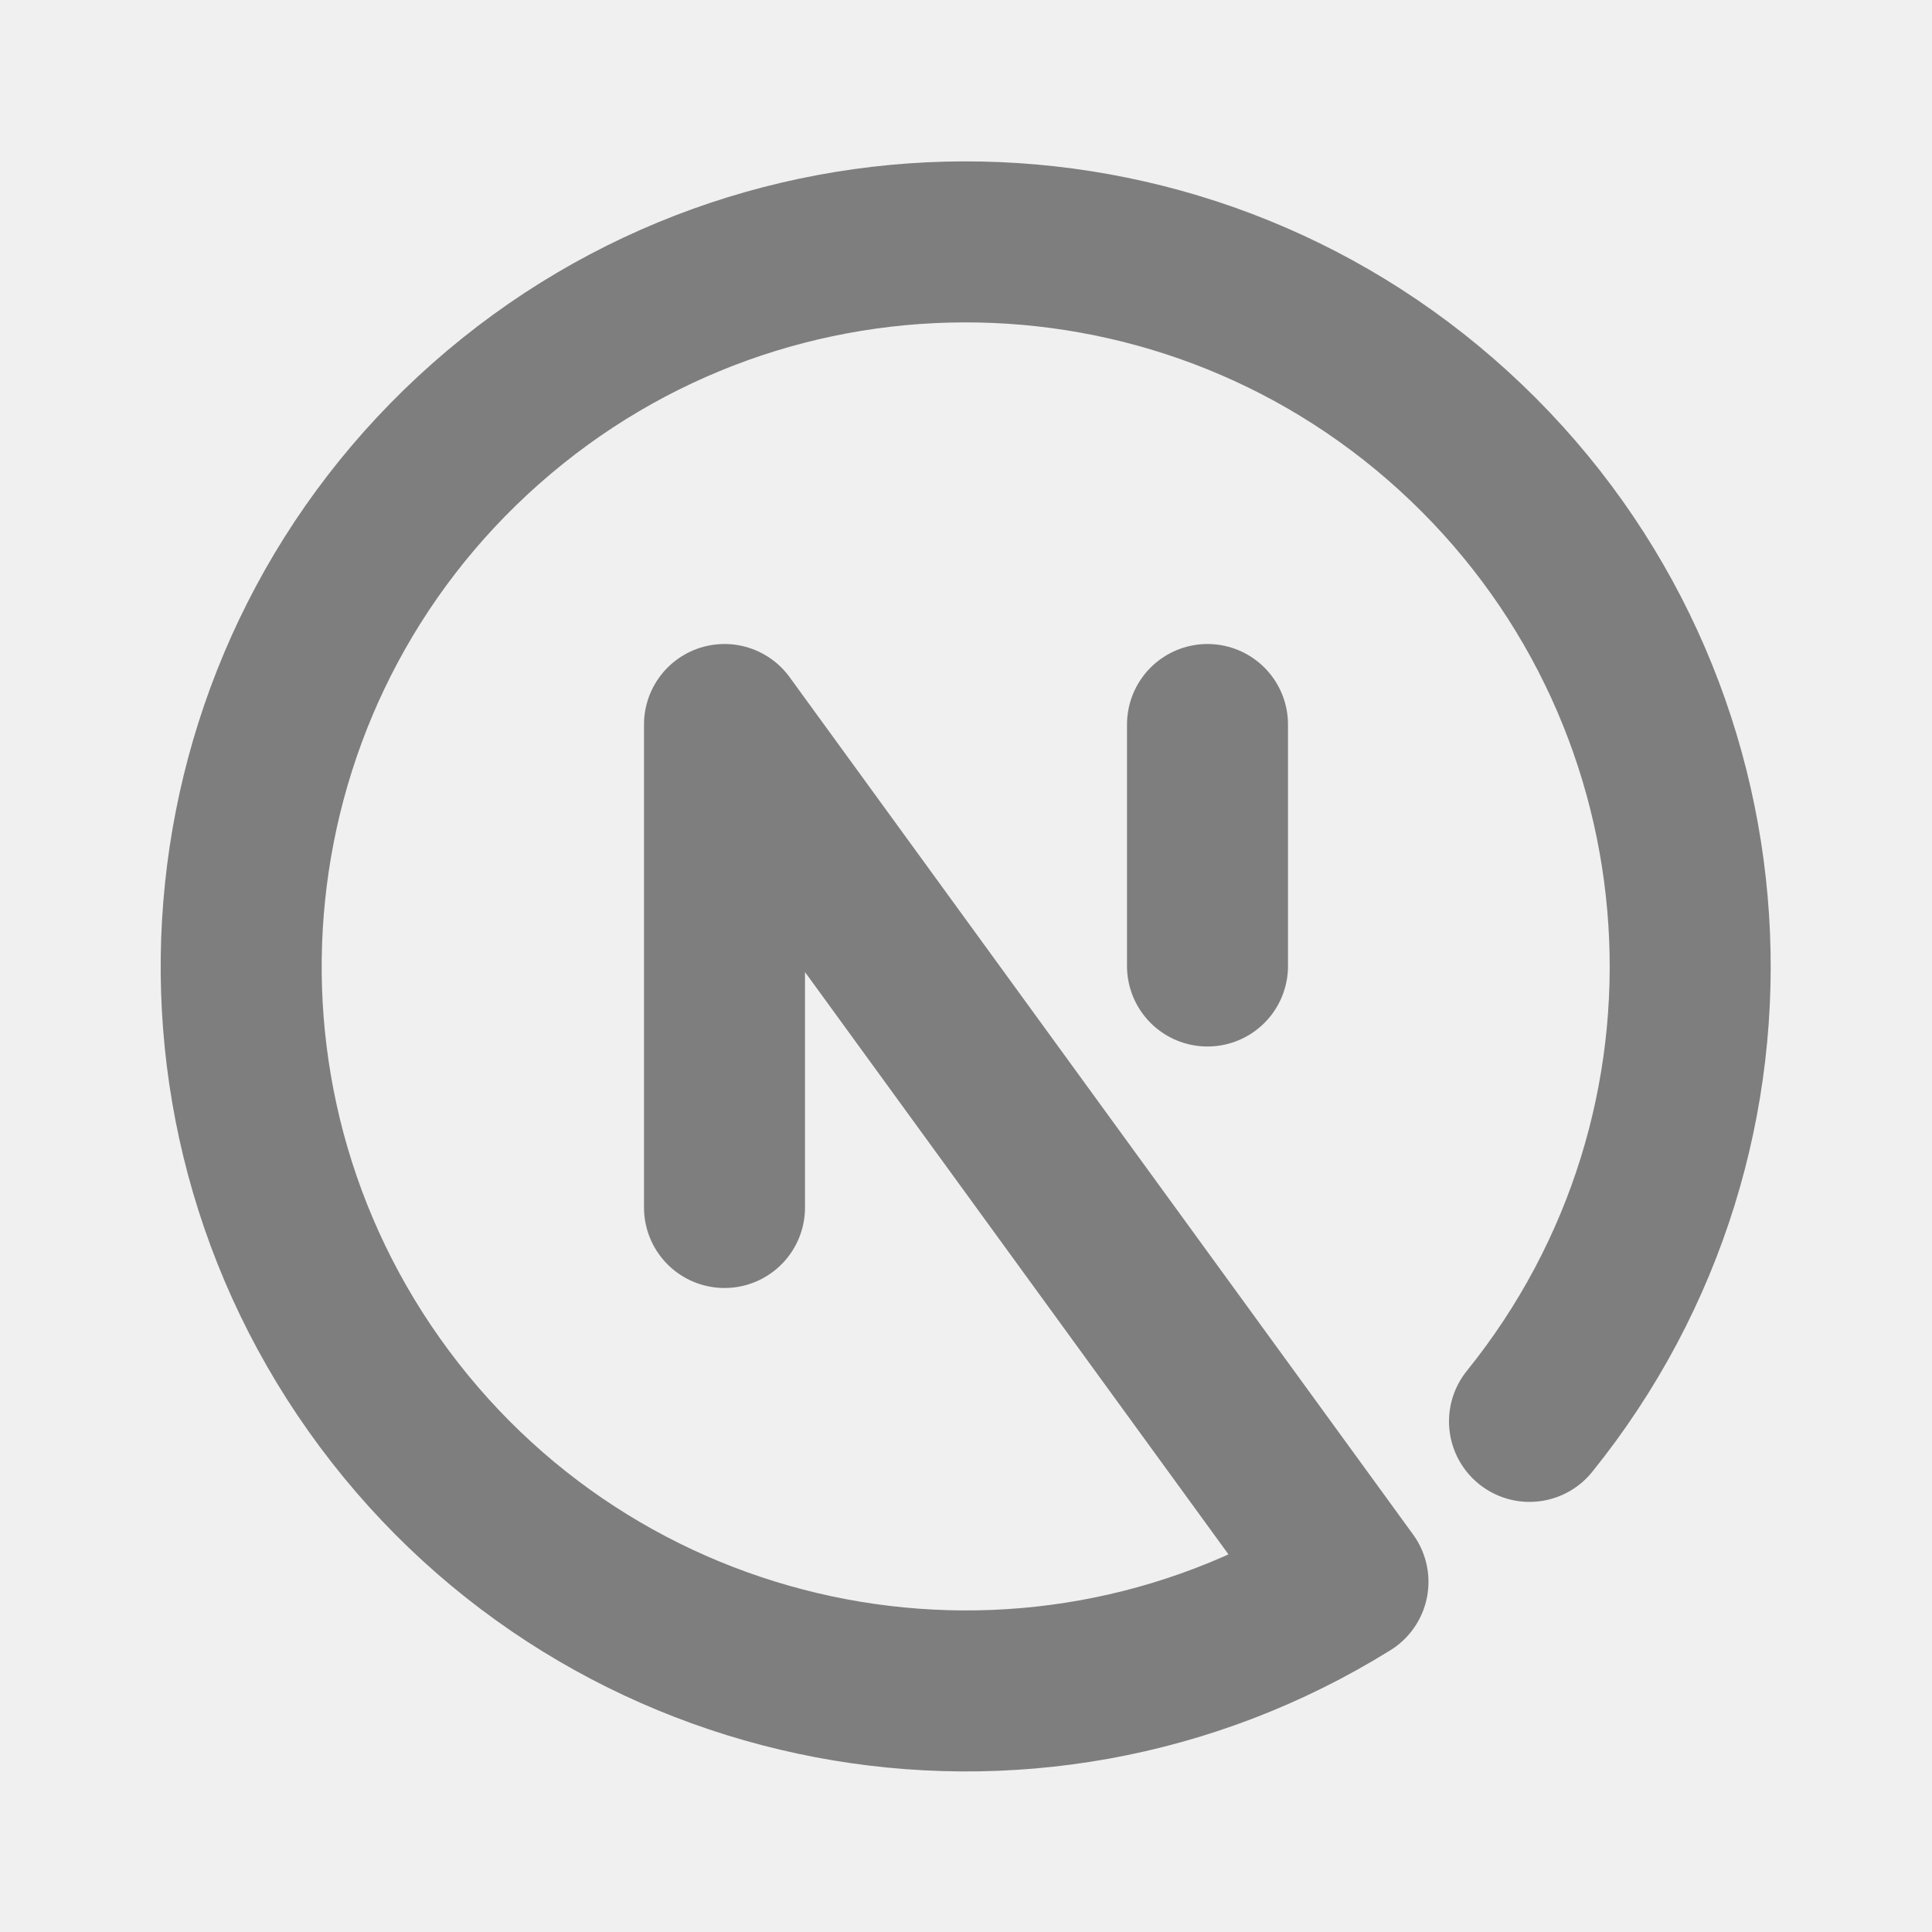
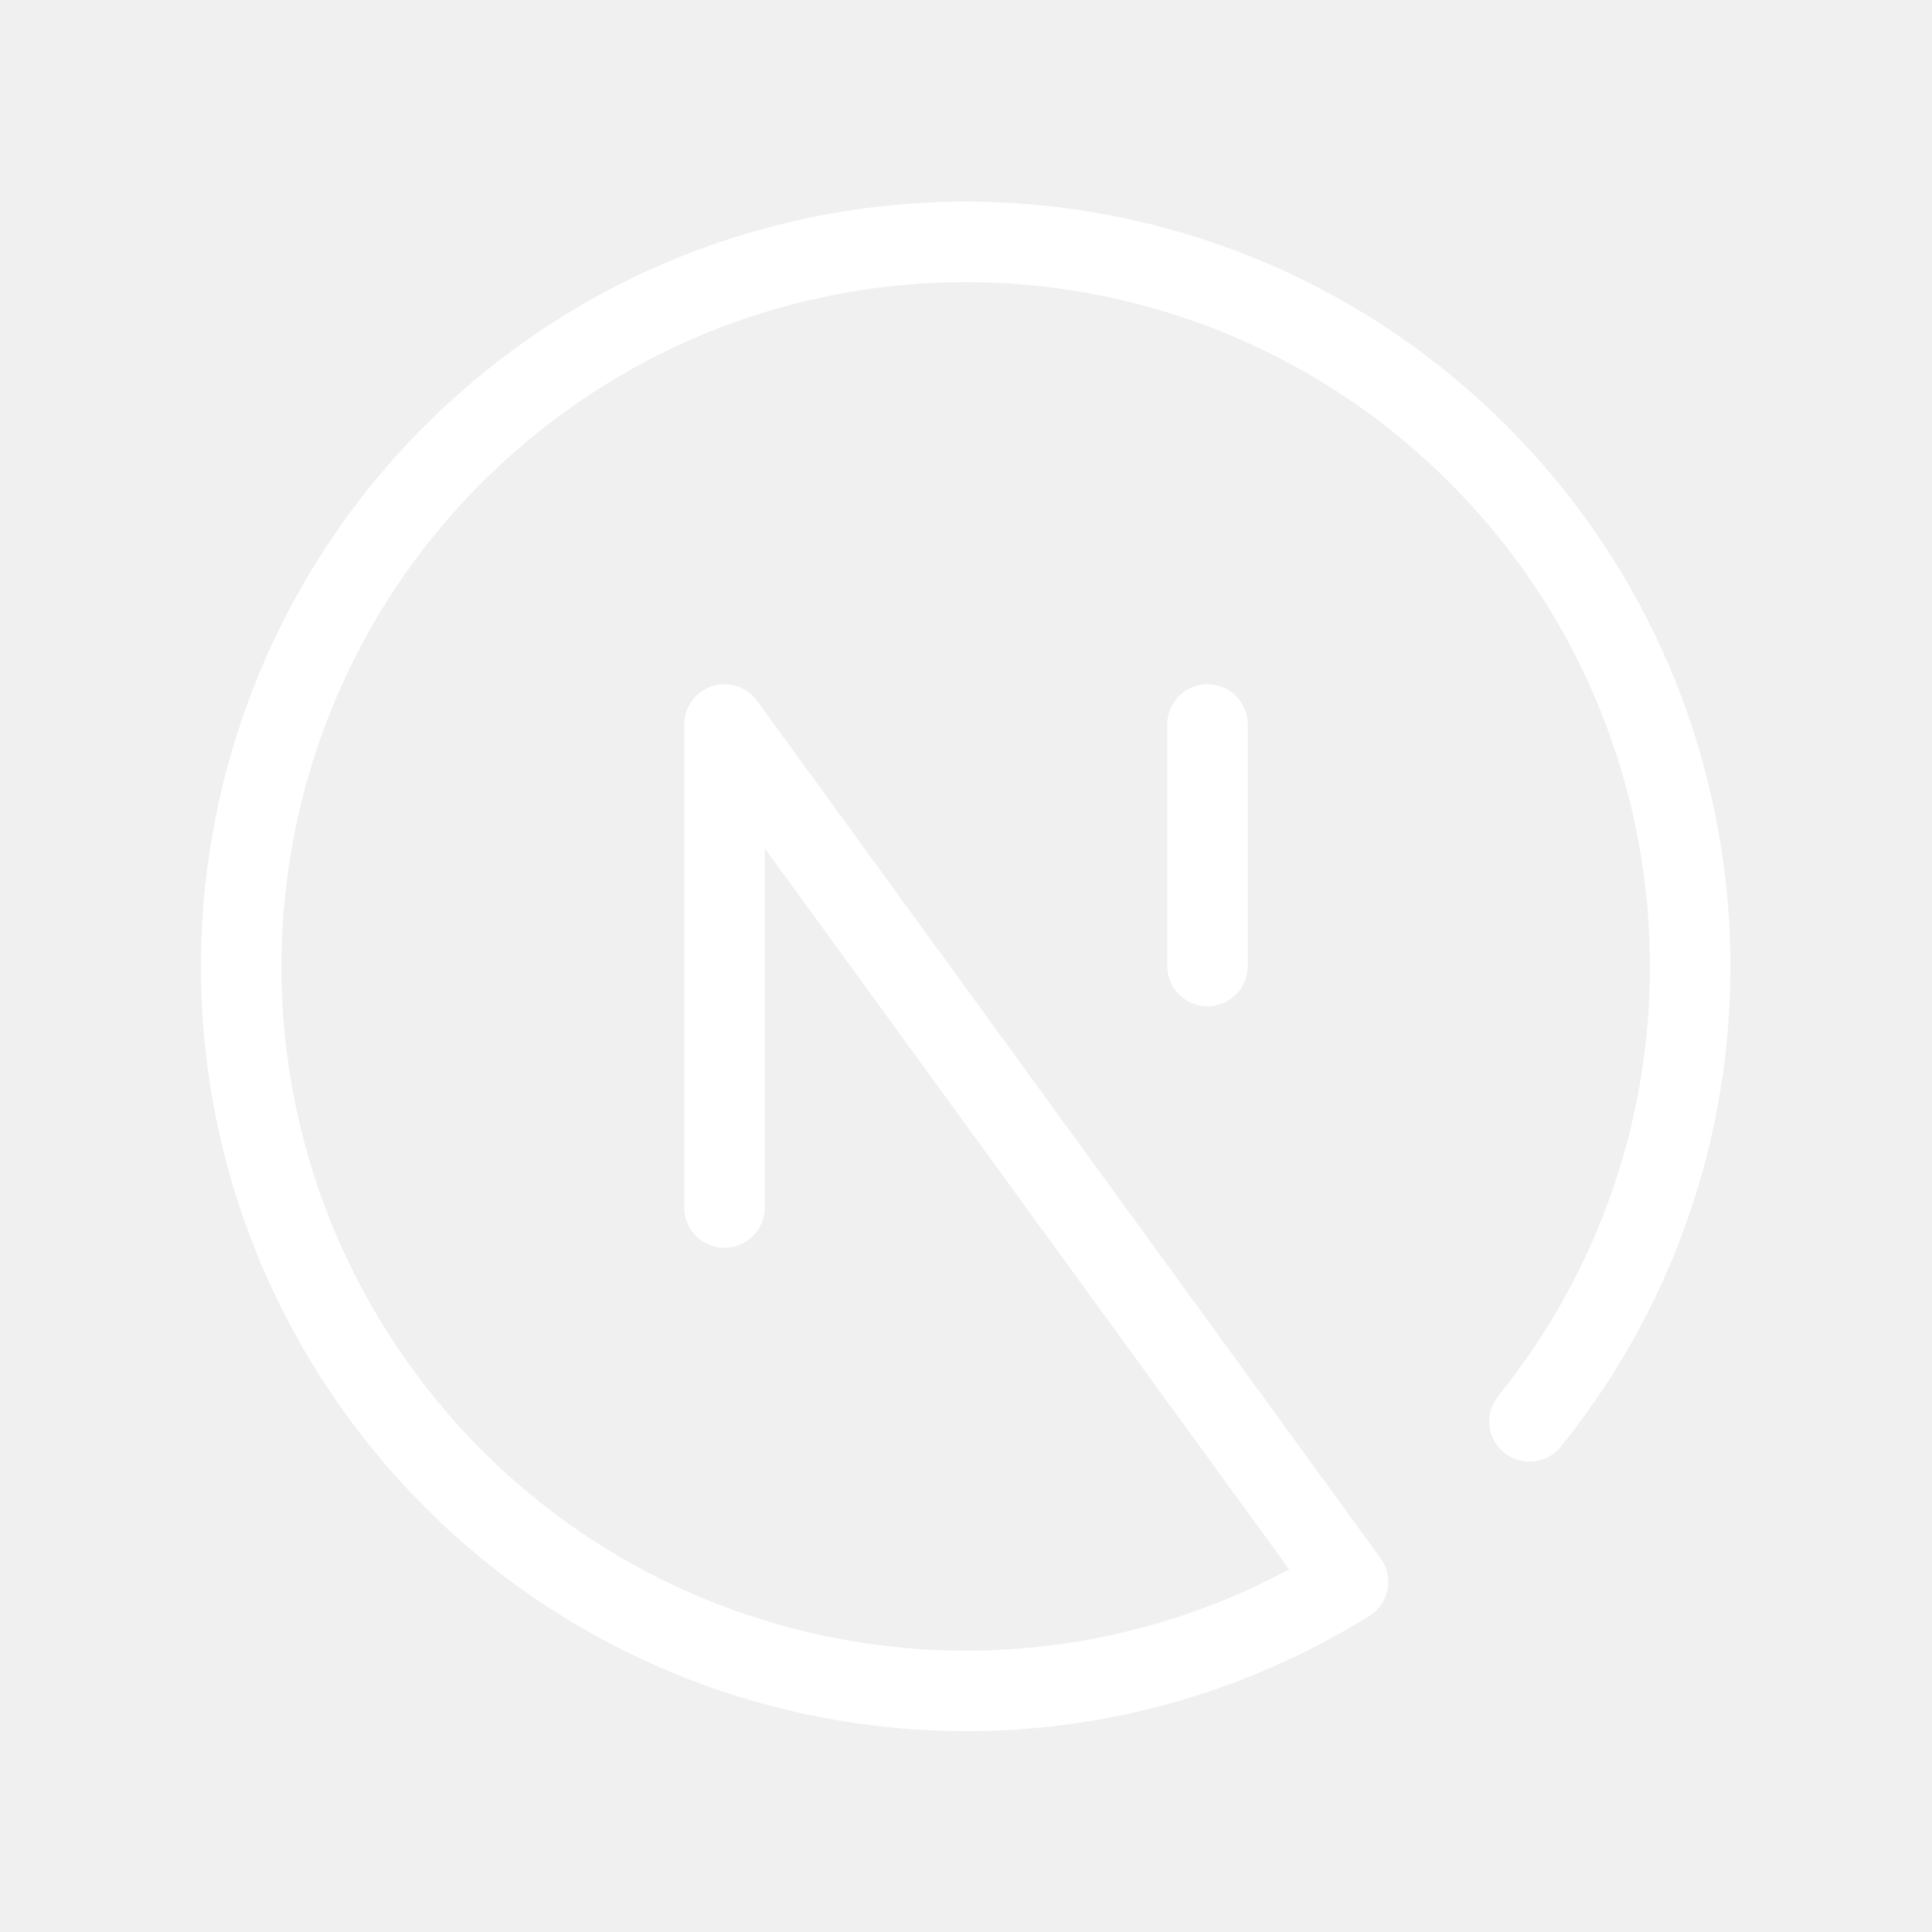
- <svg xmlns="http://www.w3.org/2000/svg" width="24" height="24" viewBox="0 0 24 24" fill="none" stroke="#7e7e7e" stroke-width="2" stroke-linecap="round" stroke-linejoin="round" class="icon icon-tabler icons-tabler-outline icon-tabler-brand-nextjs">
+ <svg xmlns="http://www.w3.org/2000/svg" width="24" height="24" viewBox="0 0 24 24" fill="none" stroke="#ffffff" stroke-width="1" stroke-linecap="round" stroke-linejoin="round" class="icon icon-tabler icons-tabler-outline icon-tabler-brand-nextjs">
  <path stroke="none" d="M0 0h24v24H0z" fill="none" />
  <path d="M9 15v-6l7.745 10.65a9 9 0 1 1 2.255 -1.993" />
  <path d="M15 12v-3" />
</svg>
